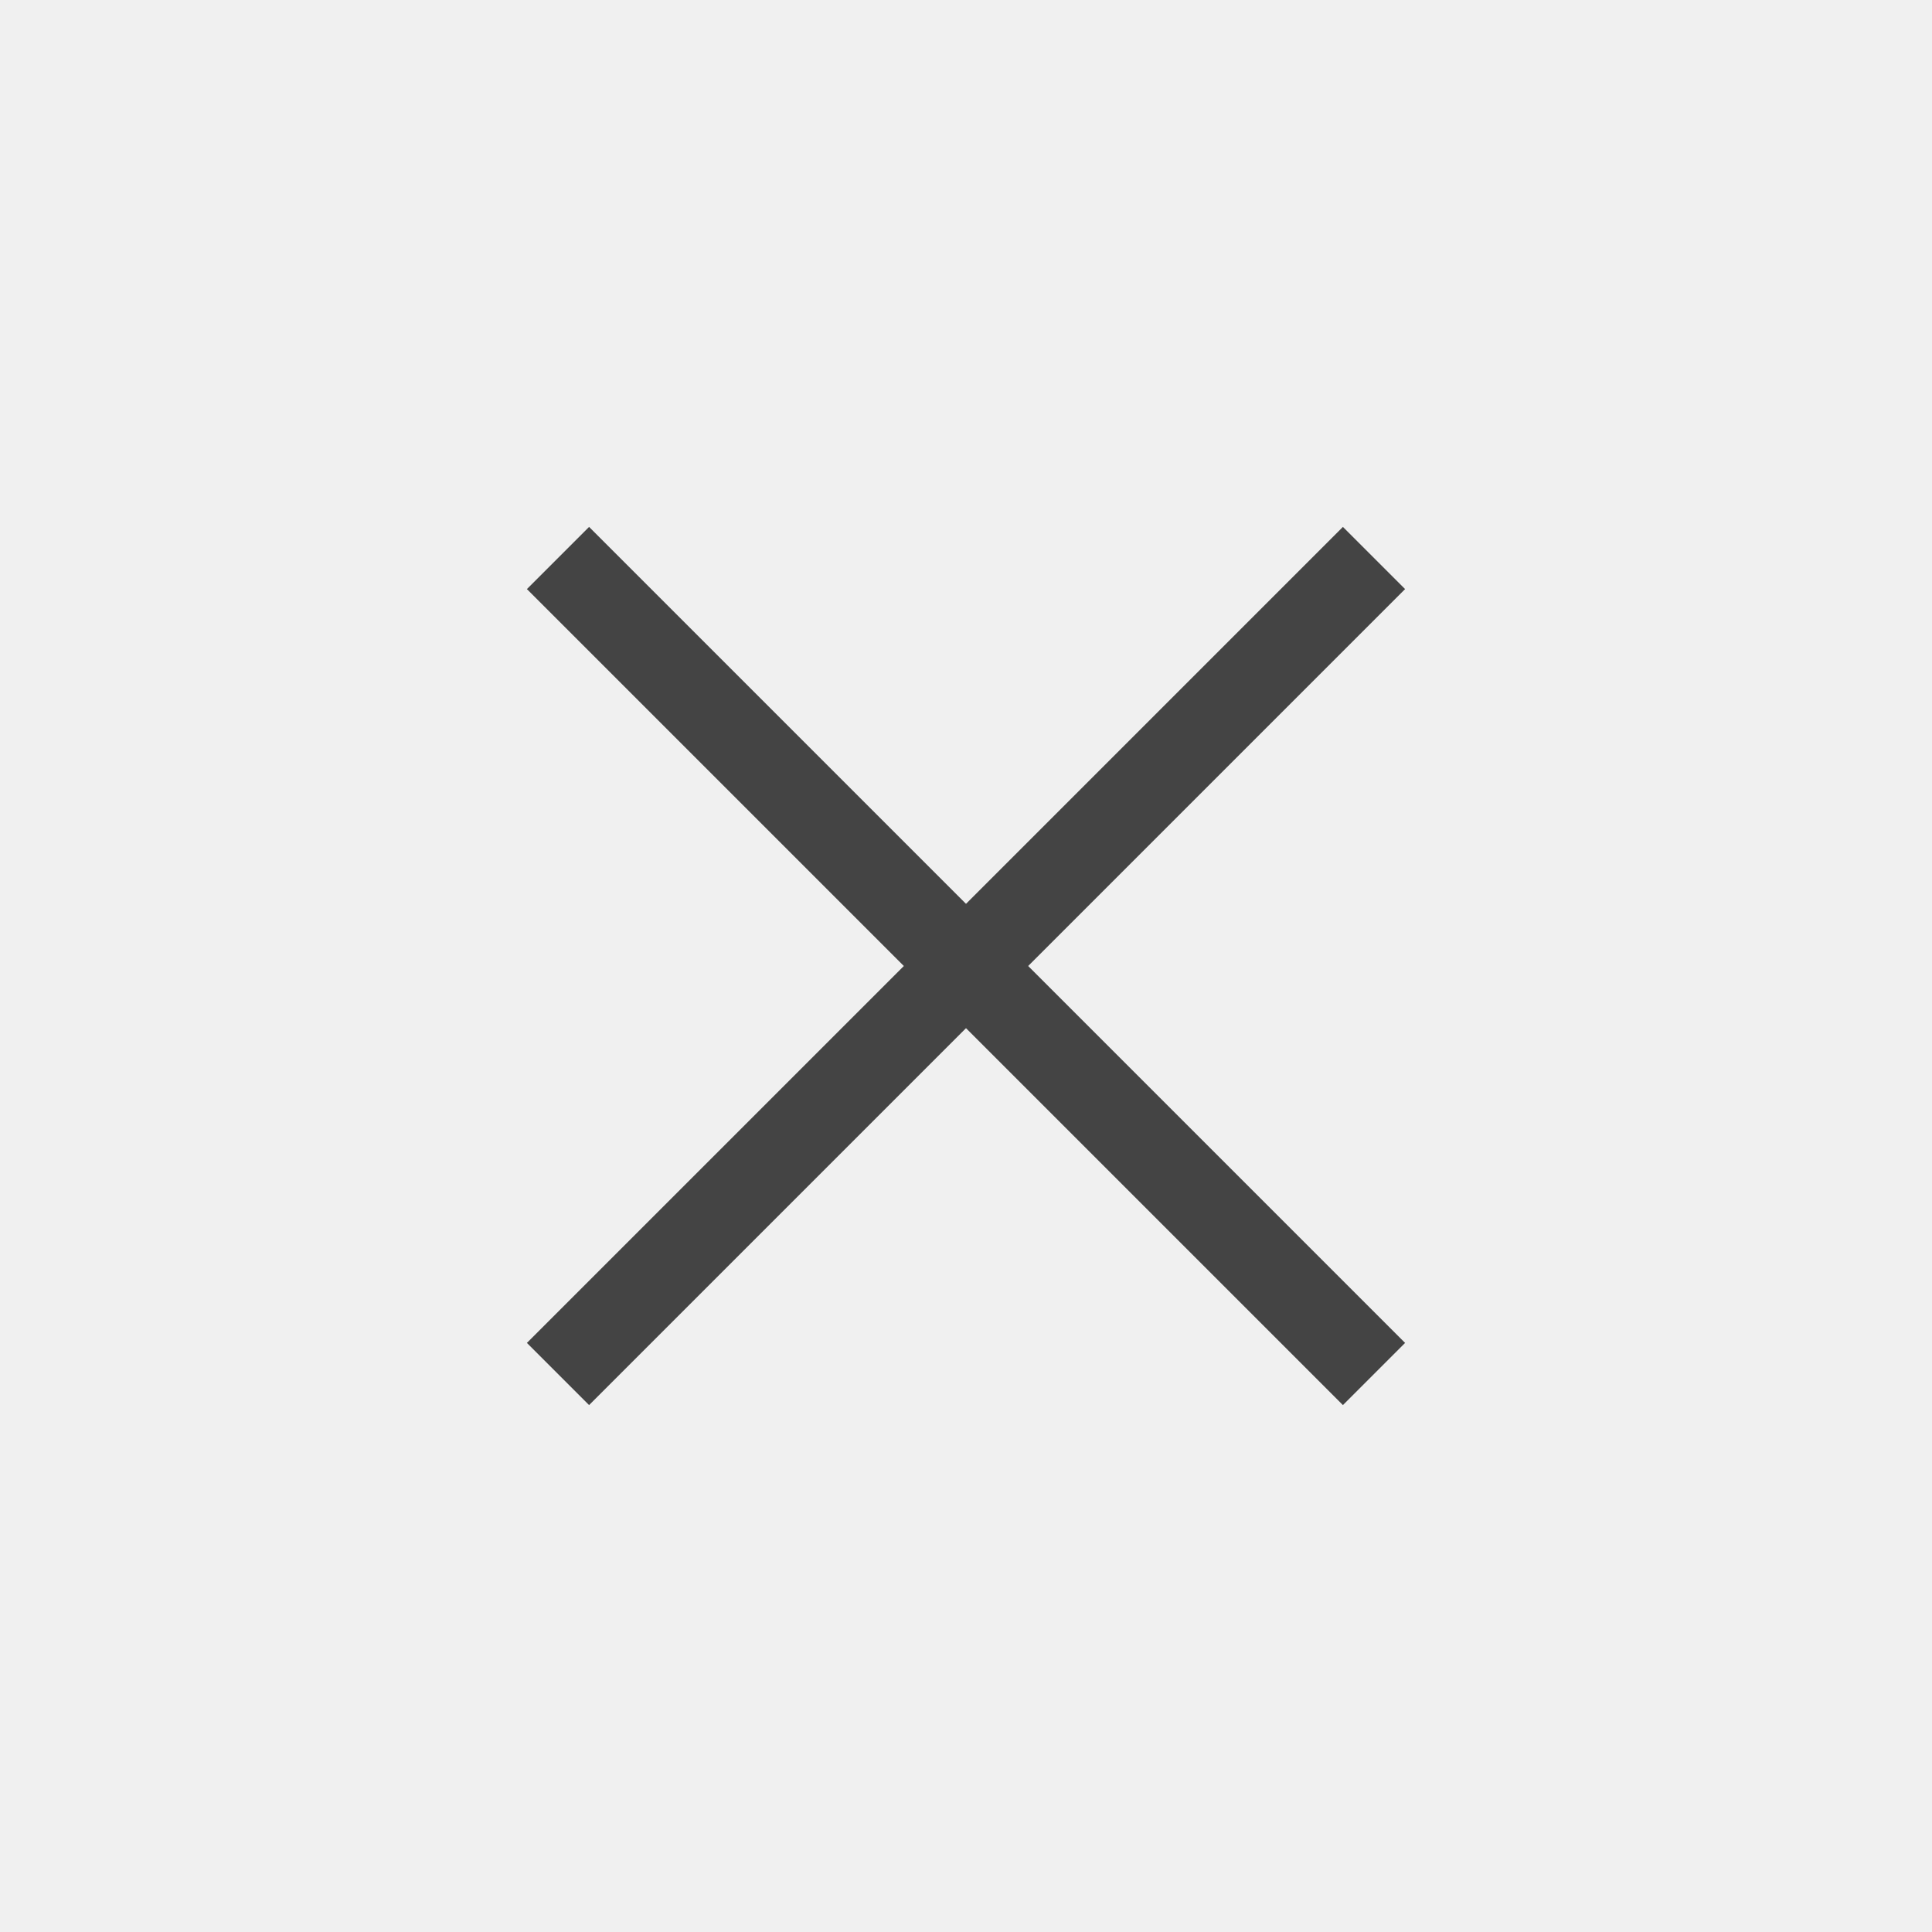
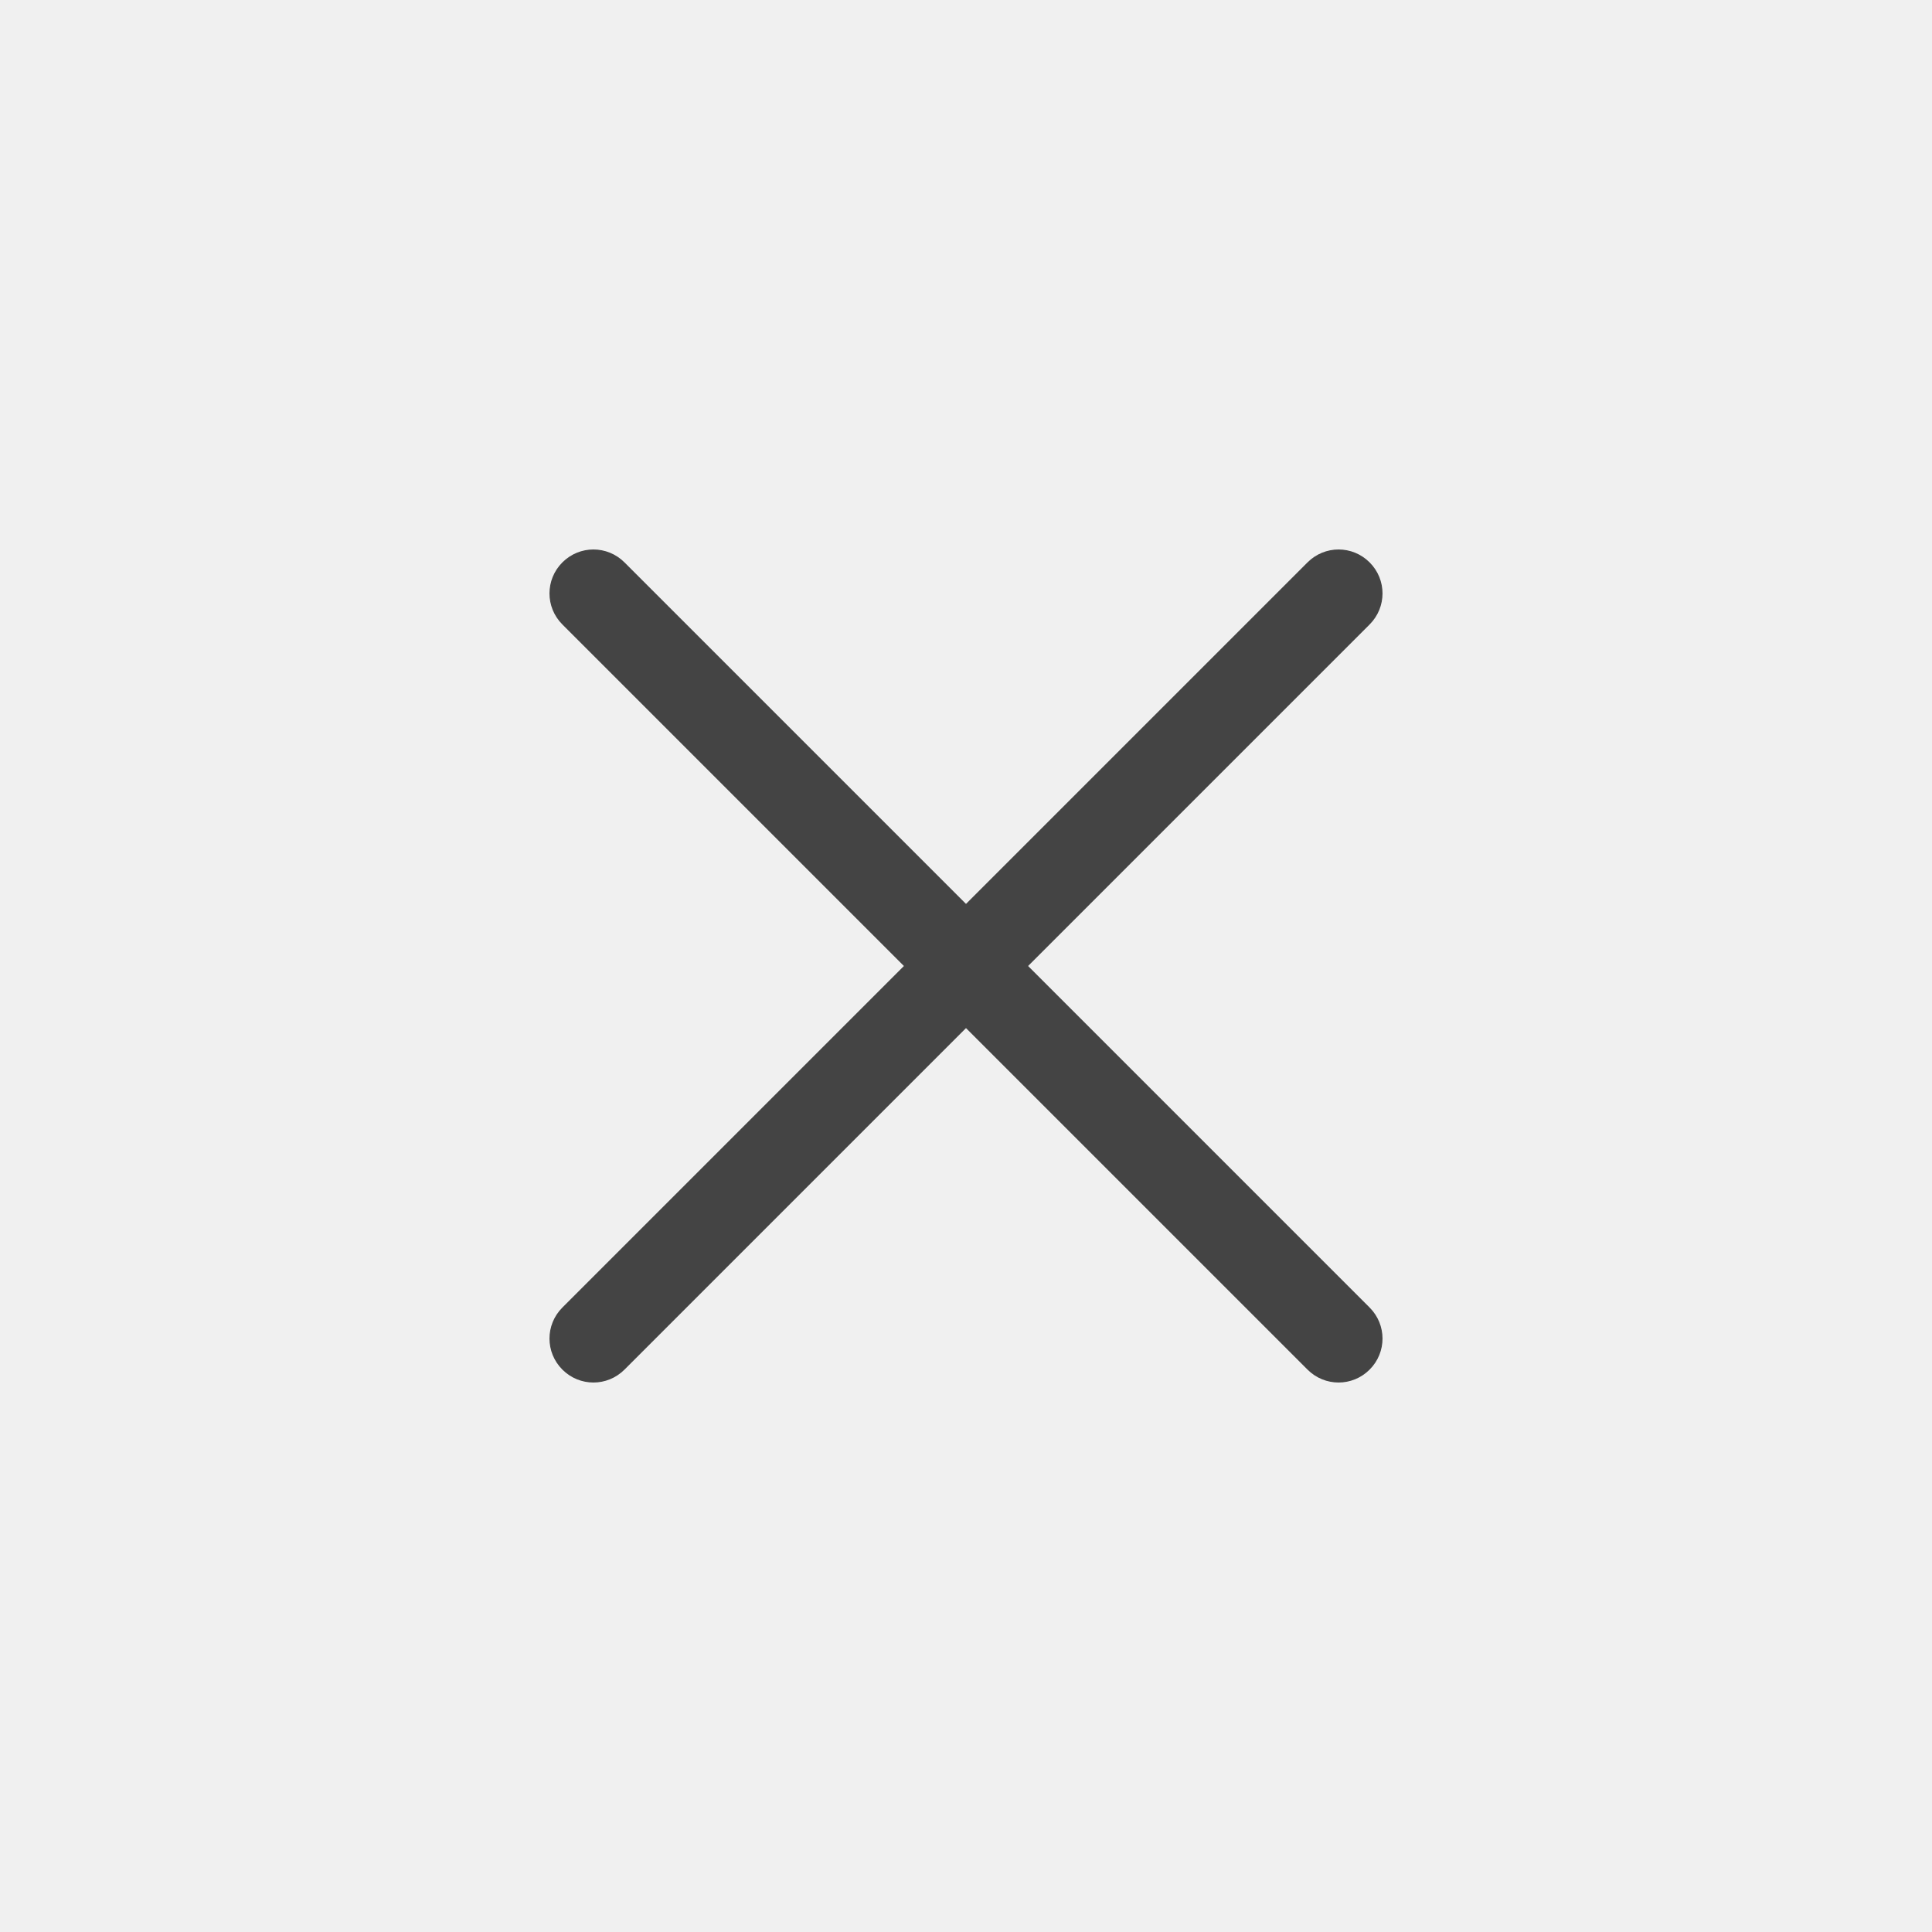
<svg xmlns="http://www.w3.org/2000/svg" width="22" height="22" enable-background="new" version="1.1">
  <g id="active-center">
    <rect width="22" height="22" fill="#000000" opacity=".001" />
-     <path d="M 11.708,11 16,15.292 15.292,16 11,11.708 6.708,16 6,15.292 10.292,11 6,6.708 6.708,6 11,10.292 15.292,6 16,6.708 Z" fill="#444444" />
+     <path d="m15.596 6.404c-0.196-0.196-0.511-0.196-0.707 0l-3.889 3.889-3.889-3.889c-0.196-0.196-0.511-0.196-0.707 0s-0.196 0.511 0 0.707l3.889 3.889-3.889 3.889c-0.196 0.196-0.196 0.511 0 0.707s0.511 0.196 0.707 0l3.889-3.889 3.889 3.889c0.196 0.196 0.511 0.196 0.707 0s0.196-0.511 0-0.707l-3.889-3.889 3.889-3.889c0.196-0.196 0.196-0.511 0-0.707z" fill="#444444" stroke-linecap="round" stroke-linejoin="round" stroke-opacity=".08" style="paint-order:stroke markers fill" />
  </g>
  <g id="hover-center">
    <rect x="23" width="22" height="22" fill="#000000" opacity=".001" />
    <circle cx="34" cy="11" r="11" fill="#ff8080" />
-     <path d="M 34.708,11 39,15.292 38.292,16 34,11.708 29.708,16 29,15.292 33.292,11 29,6.708 29.708,6 34,10.292 38.292,6 39,6.708 Z" fill="#ffffff" />
+     <path d="m38.596 6.404c-0.196-0.196-0.511-0.196-0.707 0l-3.889 3.889-3.889-3.889c-0.196-0.196-0.511-0.196-0.707 0-0.196 0.196-0.196 0.511 0 0.707l3.889 3.889-3.889 3.889c-0.196 0.196-0.196 0.511 0 0.707 0.196 0.196 0.511 0.196 0.707 0l3.889-3.889 3.889 3.889c0.196 0.196 0.511 0.196 0.707 0s0.196-0.511 0-0.707l-3.889-3.889 3.889-3.889c0.196-0.196 0.196-0.511 0-0.707z" fill="#ffffff" stroke-linecap="round" stroke-linejoin="round" stroke-opacity=".08" style="paint-order:stroke markers fill" />
  </g>
  <g id="pressed-center">
    <rect x="46" width="22" height="22" fill="#000000" opacity=".001" />
    <circle cx="57" cy="11" r="11" fill="#d35f5f" />
-     <path d="M 57.708,11 62,15.292 61.292,16 57,11.708 52.708,16 52,15.292 56.292,11 52,6.708 52.708,6 57,10.292 61.292,6 62,6.708 Z" fill="#ffffff" />
+     <path d="m61.596 6.404c-0.196-0.196-0.511-0.196-0.707 0l-3.889 3.889-3.889-3.889c-0.196-0.196-0.511-0.196-0.707 0-0.196 0.196-0.196 0.511 0 0.707l3.889 3.889-3.889 3.889c-0.196 0.196-0.196 0.511 0 0.707 0.196 0.196 0.511 0.196 0.707 0l3.889-3.889 3.889 3.889c0.196 0.196 0.511 0.196 0.707 0s0.196-0.511 0-0.707l-3.889-3.889 3.889-3.889c0.196-0.196 0.196-0.511 0-0.707z" fill="#ffffff" stroke-linecap="round" stroke-linejoin="round" stroke-opacity=".08" style="paint-order:stroke markers fill" />
  </g>
-   <g id="inactive-center" transform="translate(69 -.292)" opacity=".35">
+   <g id="inactive-center" transform="translate(74.707)" opacity=".35">
    <rect width="22" height="22" fill="#000000" opacity=".001" />
-     <path d="M 11.708,11 16,15.292 15.292,16 11,11.708 6.708,16 6,15.292 10.292,11 6,6.708 6.708,6 11,10.292 15.292,6 16,6.708 Z" fill="#444444" />
+     <path d="m15.596 6.404c-0.196-0.196-0.511-0.196-0.707 0l-3.889 3.889-3.889-3.889c-0.196-0.196-0.511-0.196-0.707 0s-0.196 0.511 0 0.707l3.889 3.889-3.889 3.889c-0.196 0.196-0.196 0.511 0 0.707s0.511 0.196 0.707 0l3.889-3.889 3.889 3.889c0.196 0.196 0.511 0.196 0.707 0s0.196-0.511 0-0.707l-3.889-3.889 3.889-3.889c0.196-0.196 0.196-0.511 0-0.707z" fill="#444444" opacity="1" stroke-linecap="round" stroke-linejoin="round" stroke-opacity=".08" style="paint-order:stroke markers fill" />
  </g>
-   <g id="deactivated-center" transform="translate(93.292 -.292)" opacity=".35">
+   <g id="deactivated-center" transform="translate(99)" opacity=".35">
    <rect width="22" height="22" fill="#000000" opacity=".001" />
-     <path d="M 11.708,11 16,15.292 15.292,16 11,11.708 6.708,16 6,15.292 10.292,11 6,6.708 6.708,6 11,10.292 15.292,6 16,6.708 Z" fill="#444444" />
+     <path d="m15.596 6.404c-0.196-0.196-0.511-0.196-0.707 0l-3.889 3.889-3.889-3.889c-0.196-0.196-0.511-0.196-0.707 0s-0.196 0.511 0 0.707l3.889 3.889-3.889 3.889c-0.196 0.196-0.196 0.511 0 0.707s0.511 0.196 0.707 0l3.889-3.889 3.889 3.889c0.196 0.196 0.511 0.196 0.707 0s0.196-0.511 0-0.707l-3.889-3.889 3.889-3.889c0.196-0.196 0.196-0.511 0-0.707z" fill="#444444" opacity="1" stroke-linecap="round" stroke-linejoin="round" stroke-opacity=".08" style="paint-order:stroke markers fill" />
  </g>
</svg>
